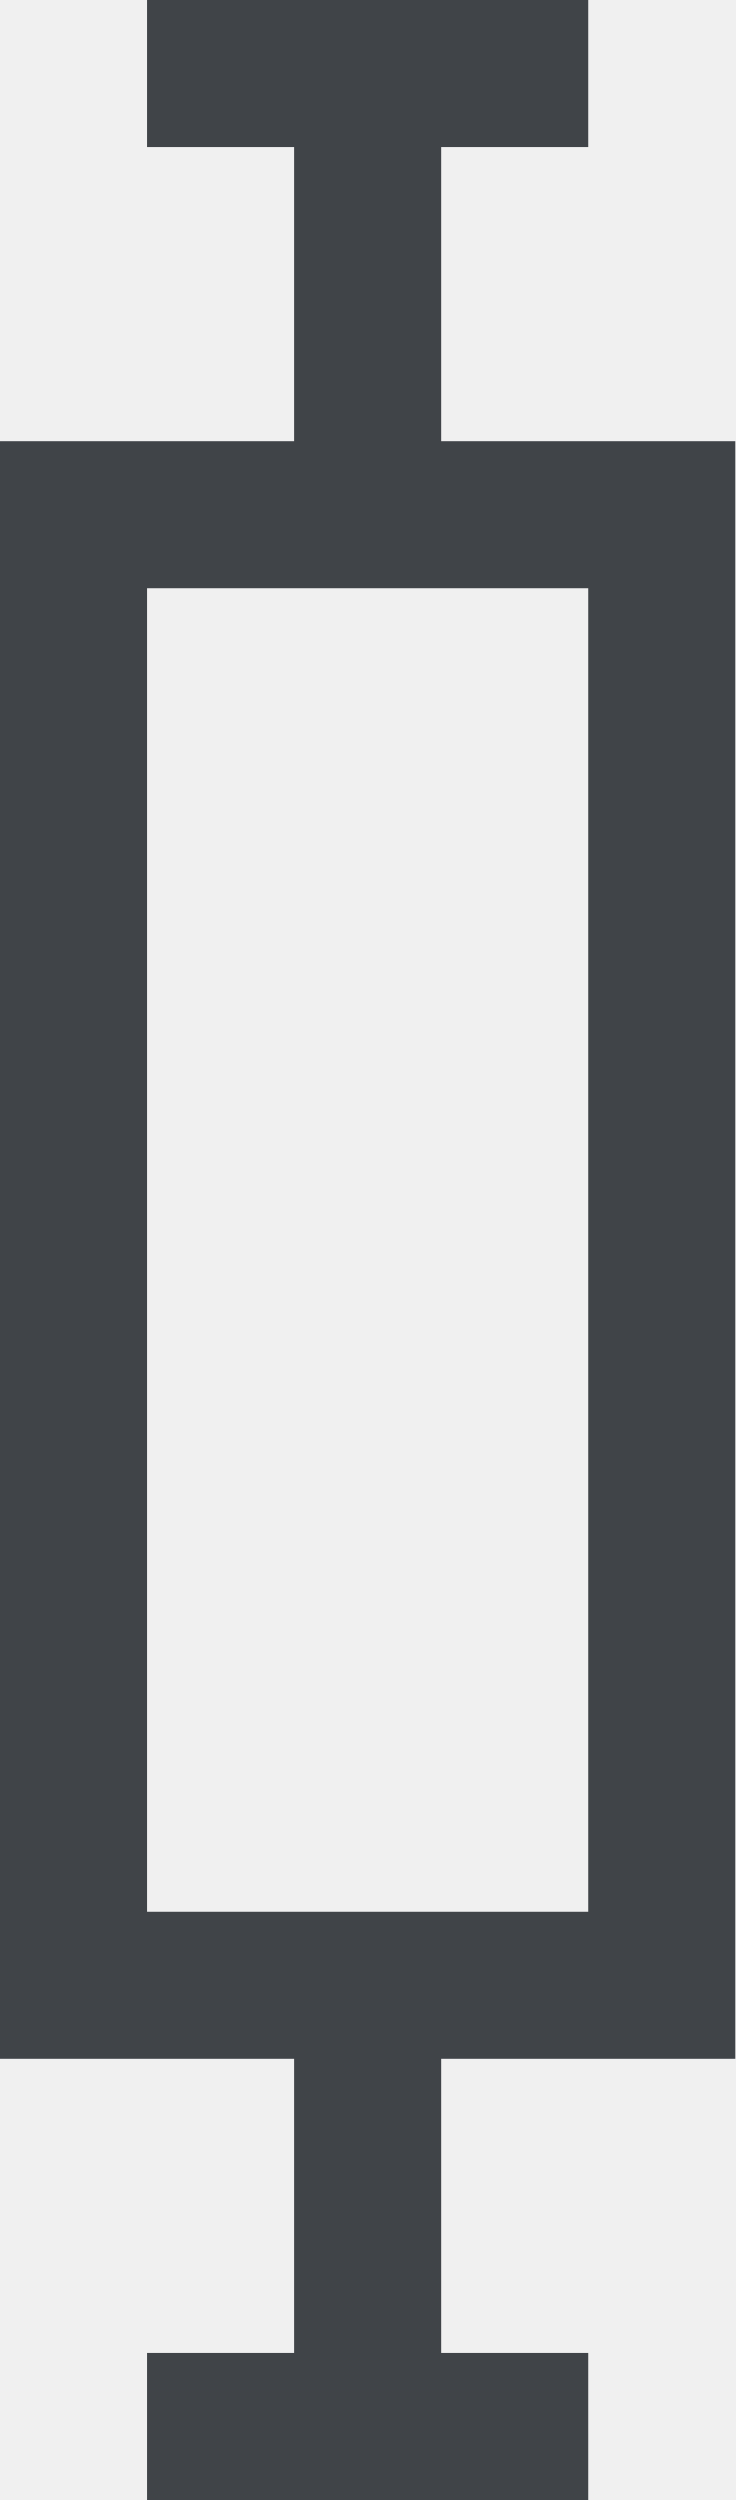
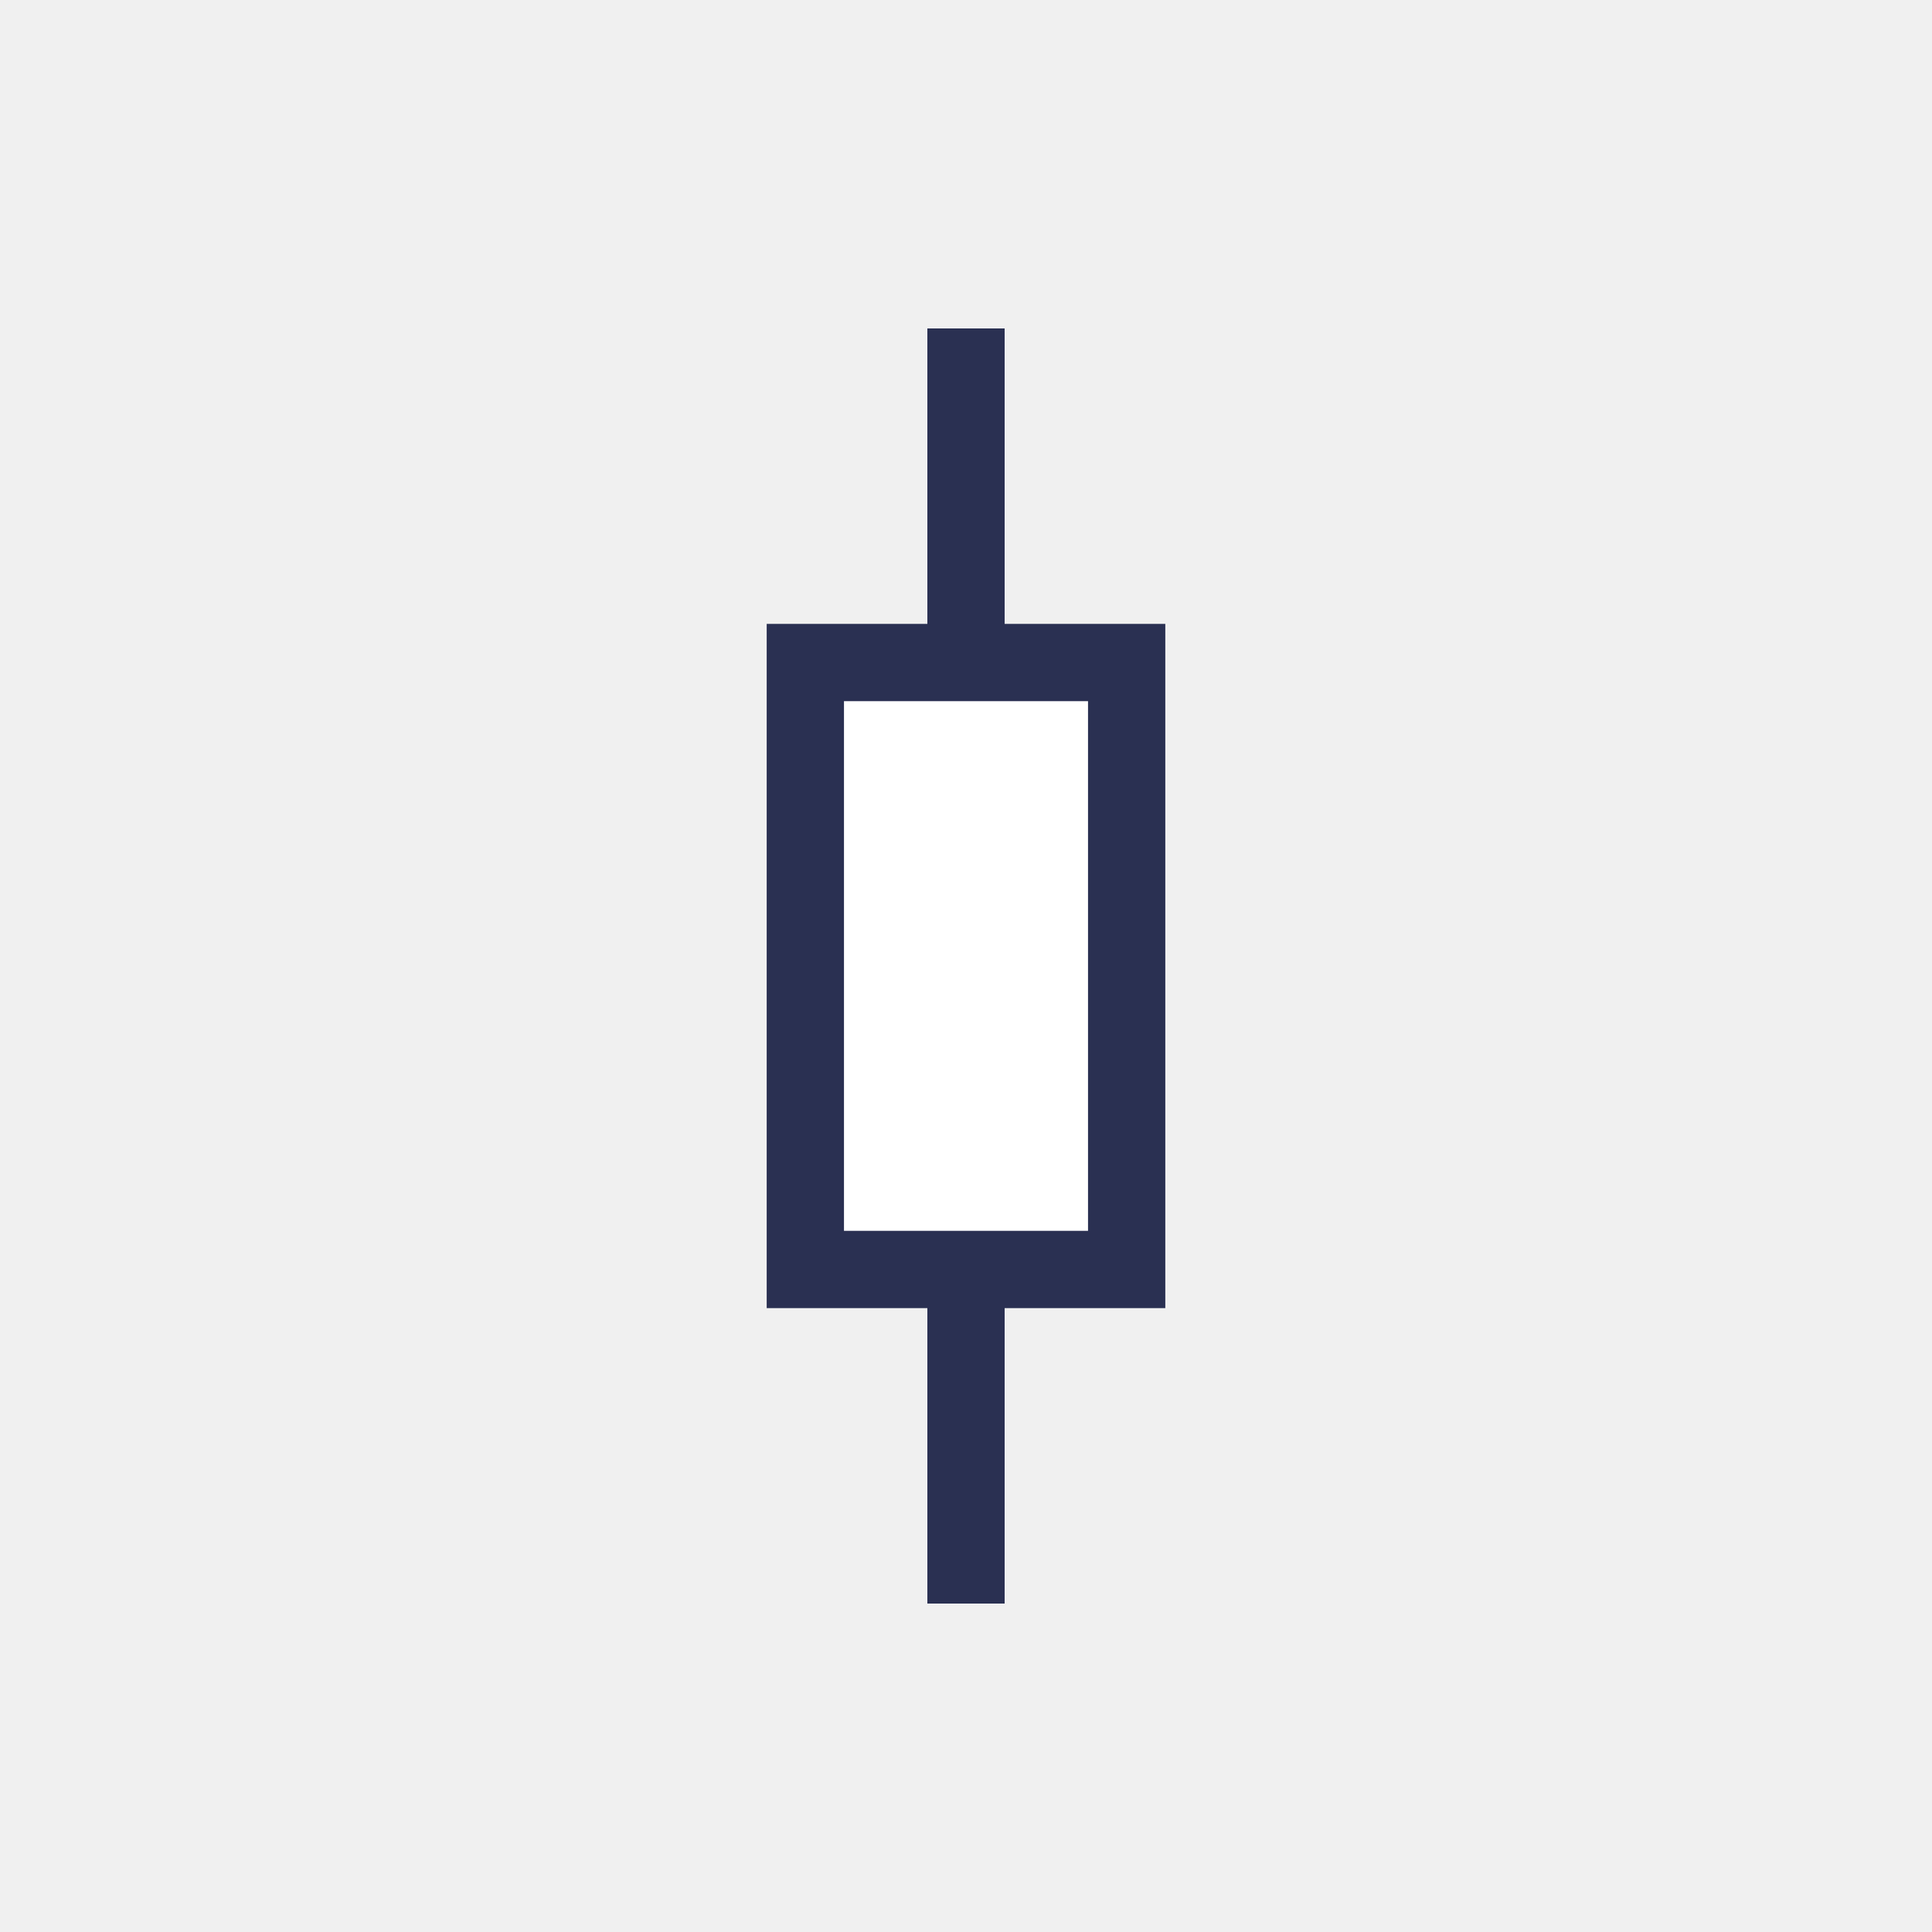
- <svg xmlns="http://www.w3.org/2000/svg" xmlns:xlink="http://www.w3.org/1999/xlink" width="5" height="17" viewBox="0 0 5 17">
+ <svg xmlns="http://www.w3.org/2000/svg" id="Layer_1" data-name="Layer 1" viewBox="0 0 50 50">
  <defs>
-     <path id="a" d="M0 4h5v11H0z" />
-     <mask id="b" x="0" y="0" width="5" height="11" fill="#fff">
-       <use xlink:href="#a" />
-     </mask>
+     <style>.cls-1,.cls-2{fill:none;stroke:#2a3052;stroke-miterlimit:10;stroke-width:2px}.cls-2{fill:#fff}</style>
  </defs>
-   <g transform="translate(0 -1)" stroke="#404448" fill="none" fill-rule="evenodd" stroke-linecap="square">
-     <use mask="url(#b)" stroke-width="2" xlink:href="#a" />
-     <path d="M2.5 3.833V2.167M2.5 16.833v-1.666M3.5 1.5h-2M3.5 17.5h-2" />
-   </g>
+   <path class="cls-1" d="M25 8.5v33" />
+   <path class="cls-2" d="M20.842 17.146h8.316v15.708h-8.316z" />
</svg>
